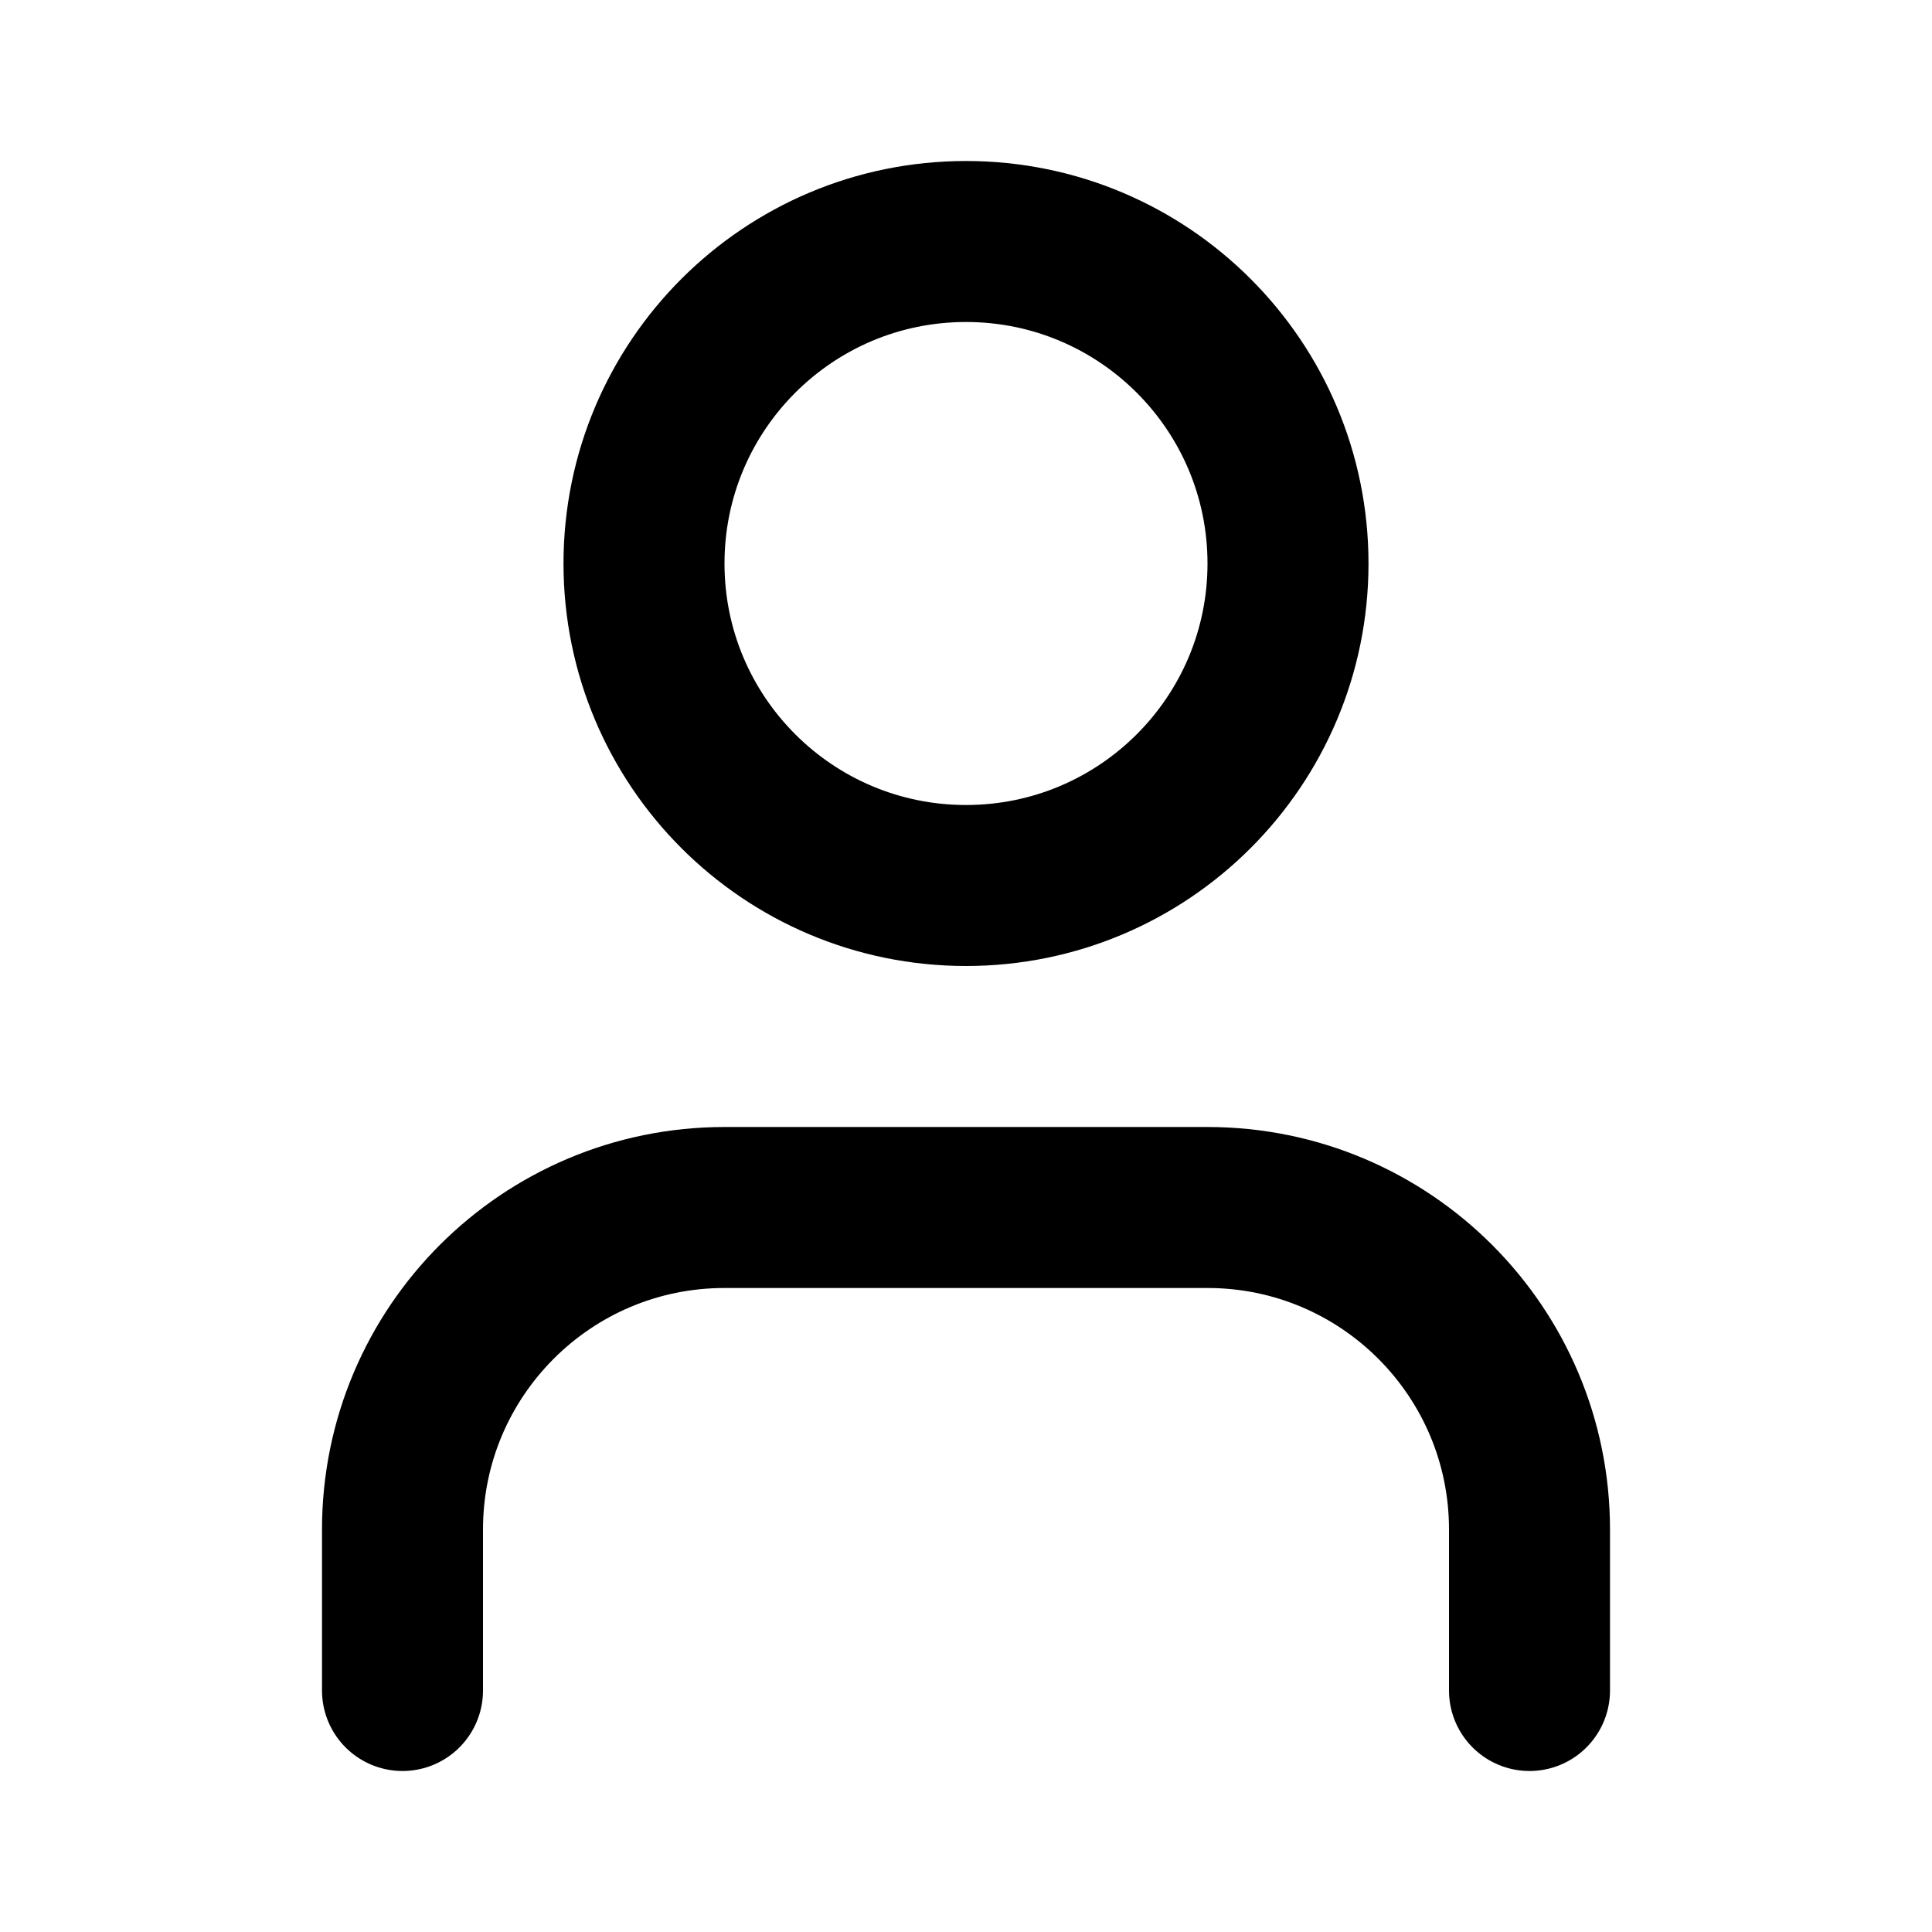
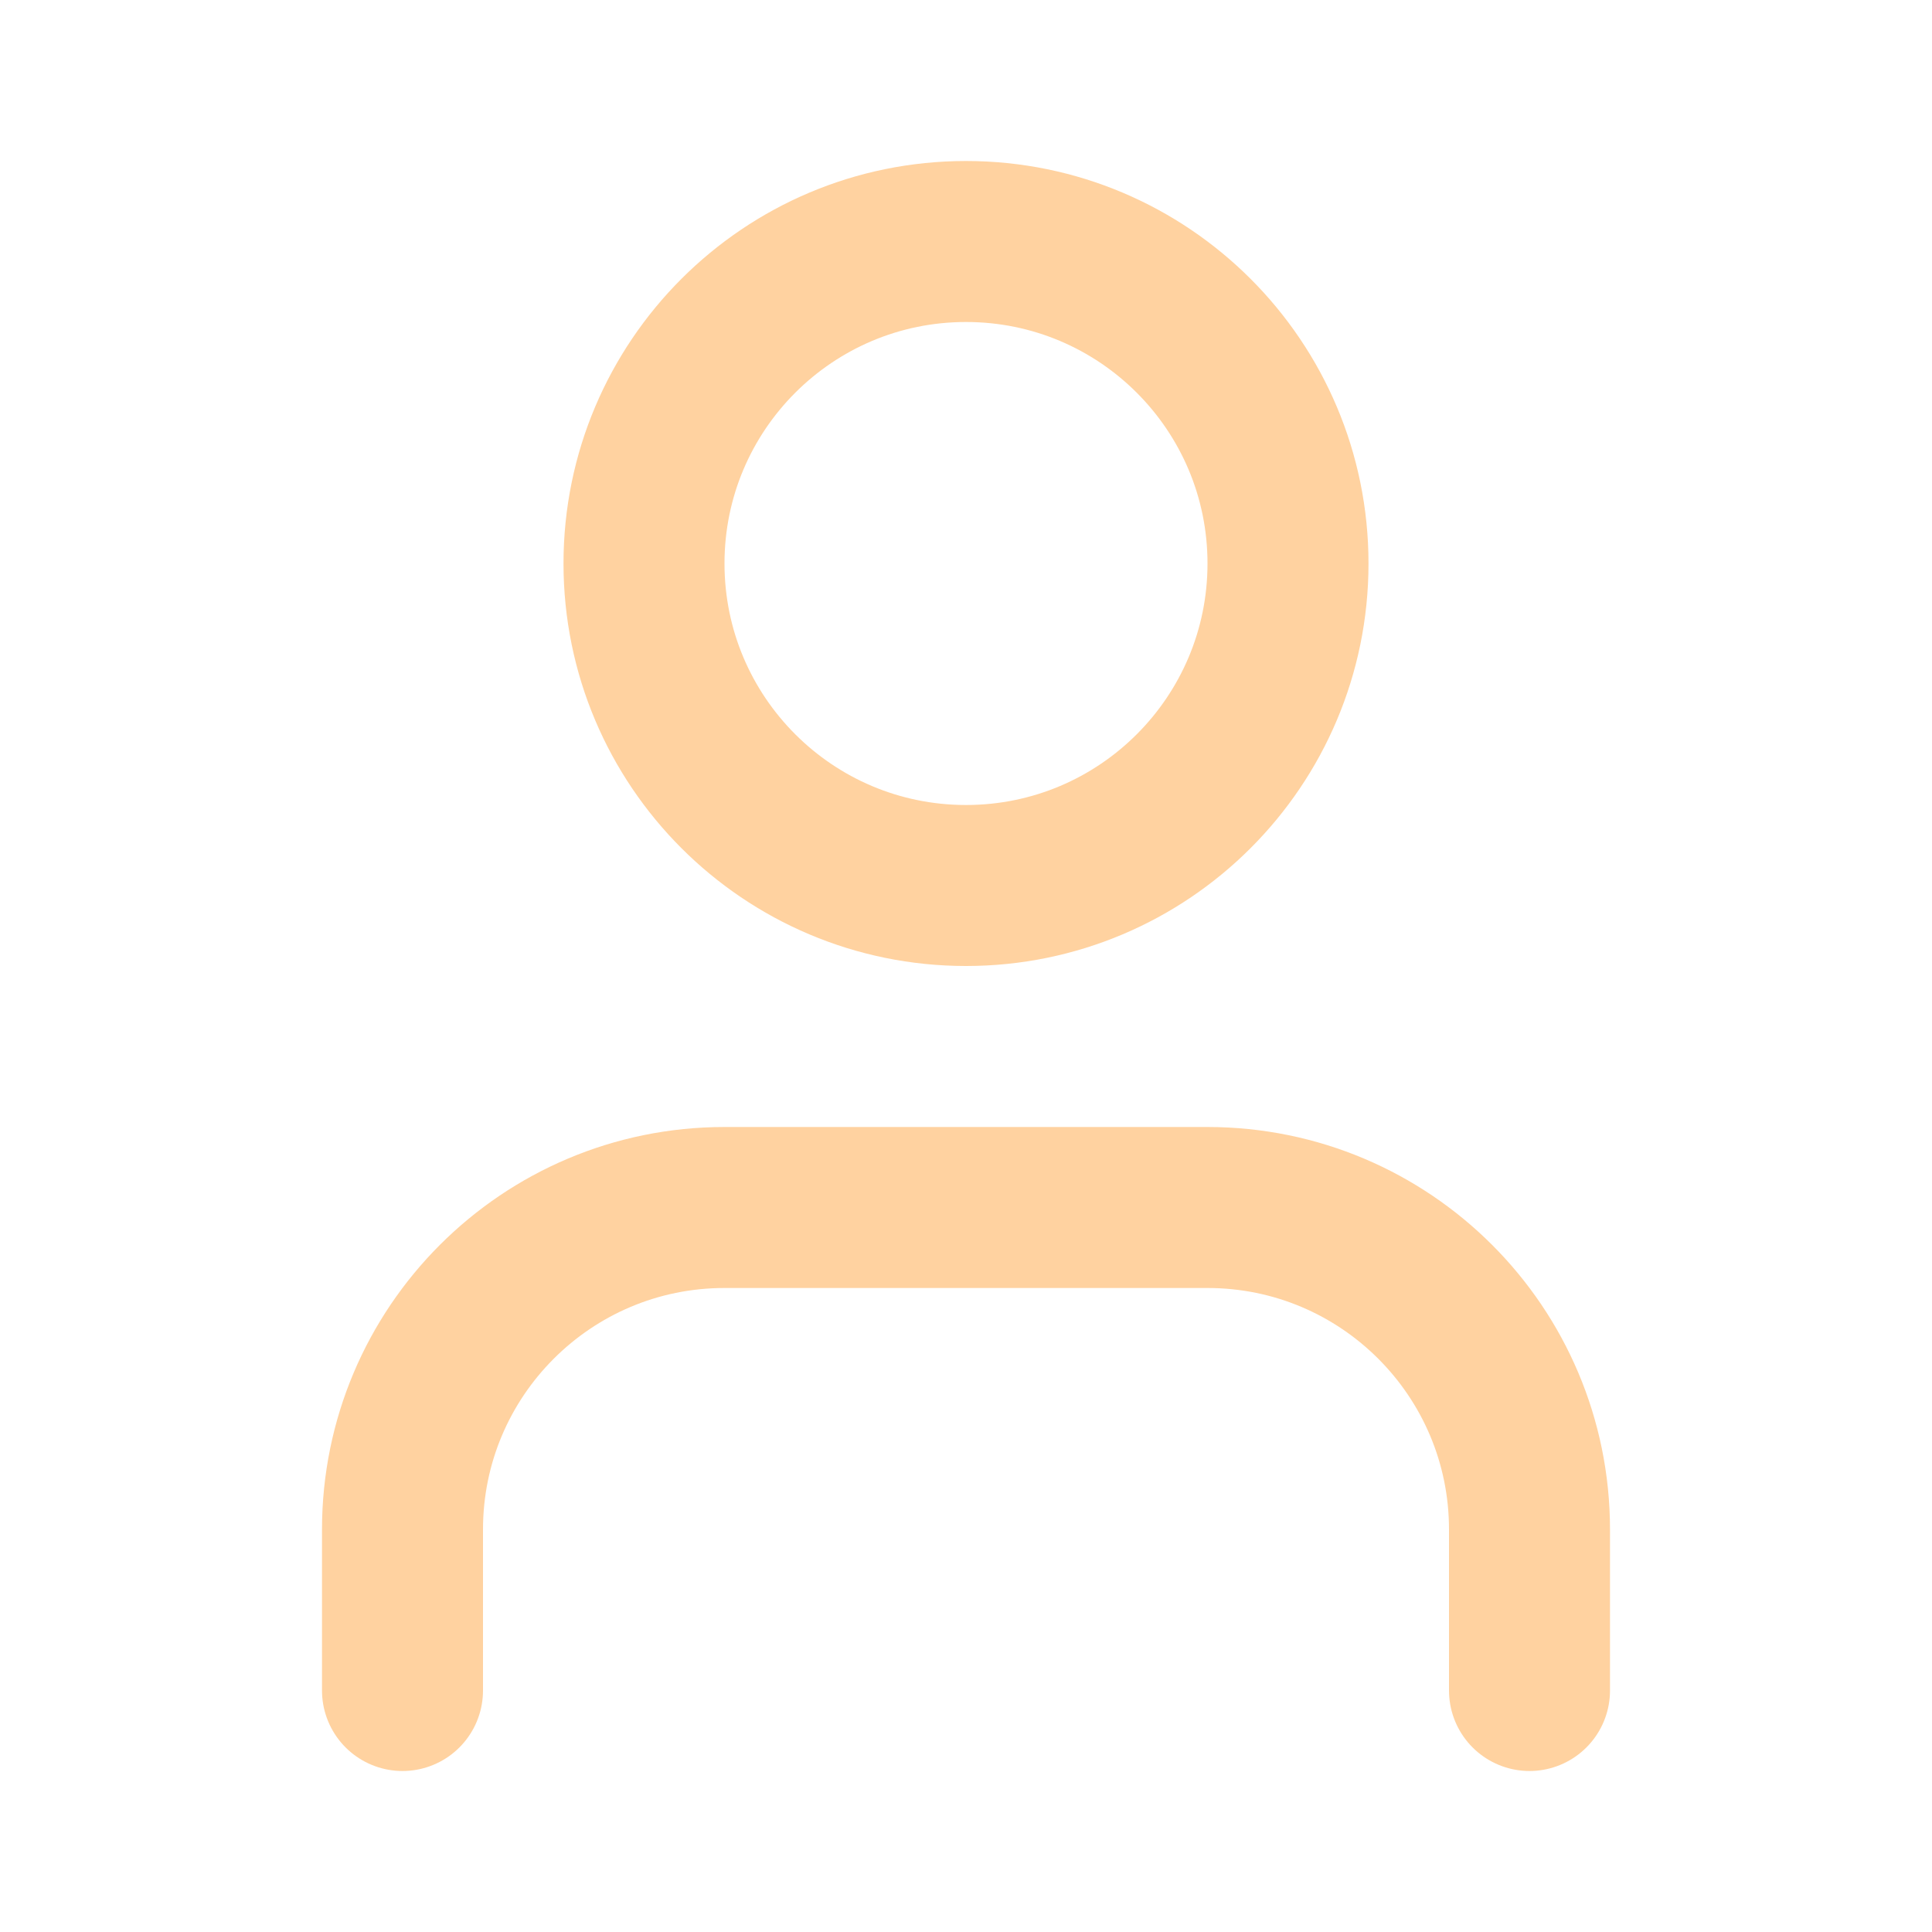
- <svg xmlns="http://www.w3.org/2000/svg" width="24" height="24" viewBox="0 0 24 24" fill="none" stroke="currentColor" stroke-width="2" stroke-linecap="round" stroke-linejoin="round" class="lucide lucide-user">
+ <svg xmlns="http://www.w3.org/2000/svg" width="24" height="24" viewBox="0 0 24 24" fill="none" stroke="#FFD2A0" stroke-width="2" stroke-linecap="round" stroke-linejoin="round" class="lucide lucide-user">
  <path d="M19 21v-2a4 4 0 0 0-4-4H9a4 4 0 0 0-4 4v2" />
  <circle cx="12" cy="7" r="4" />
</svg>
